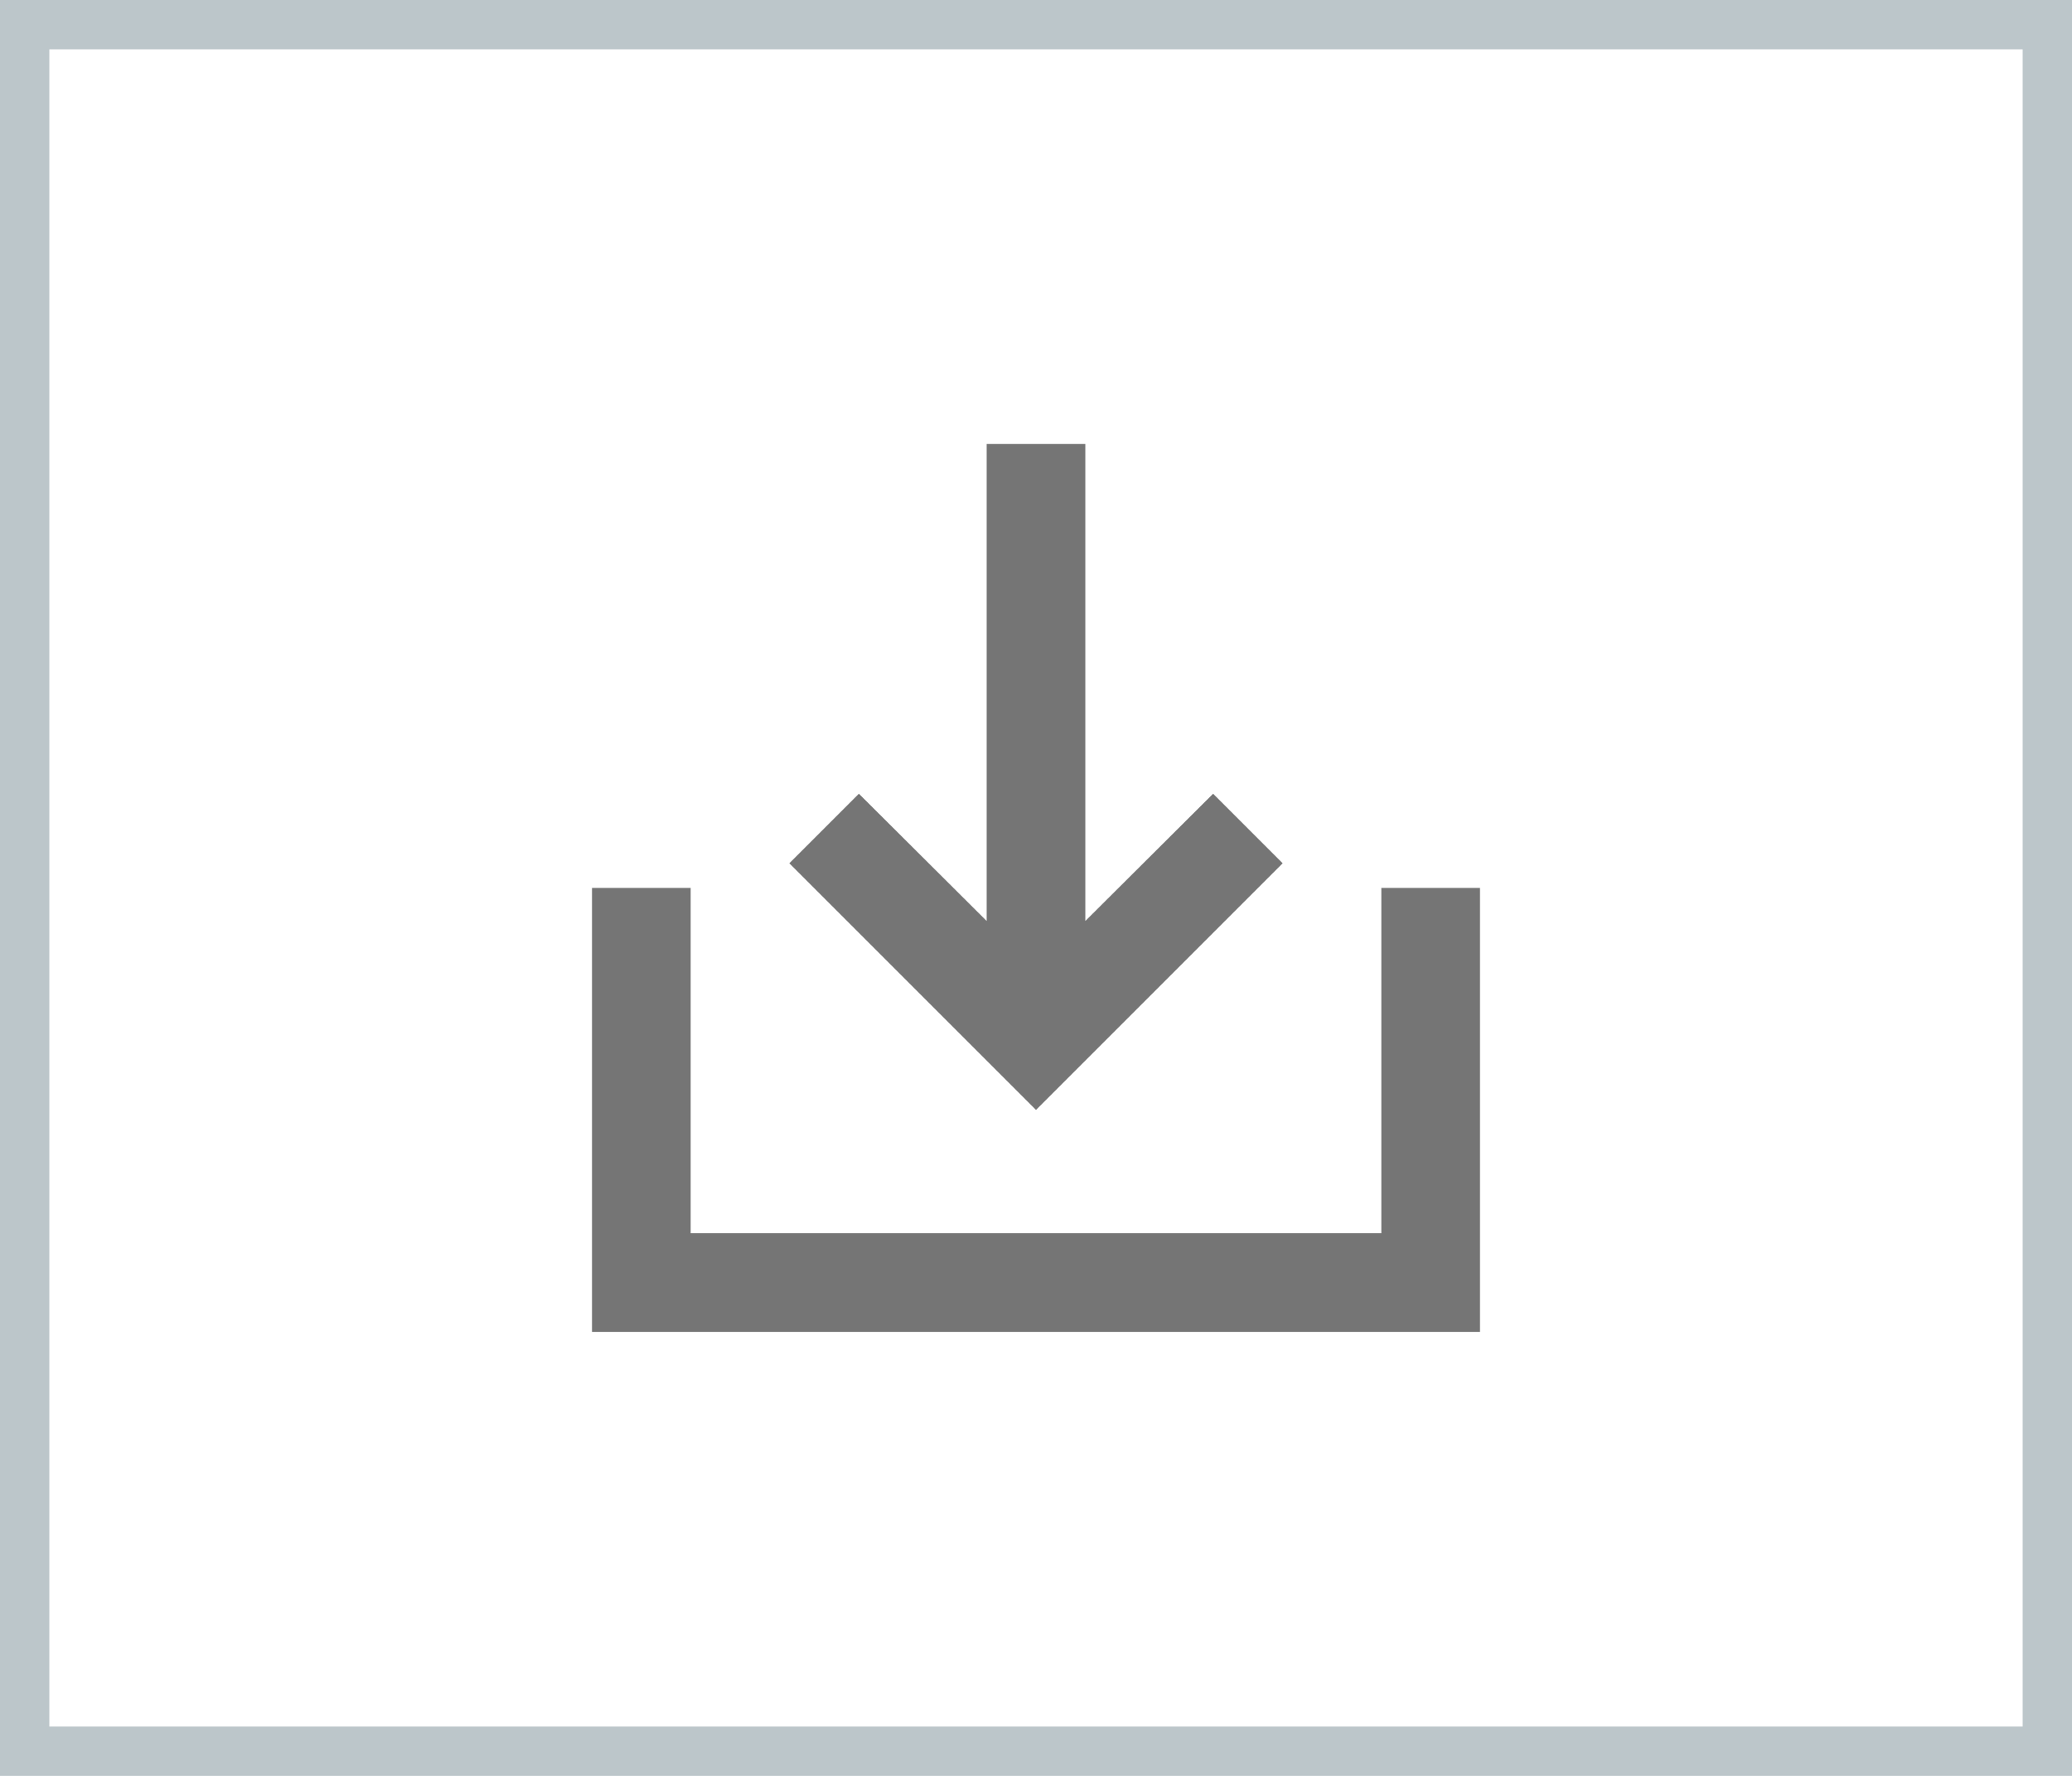
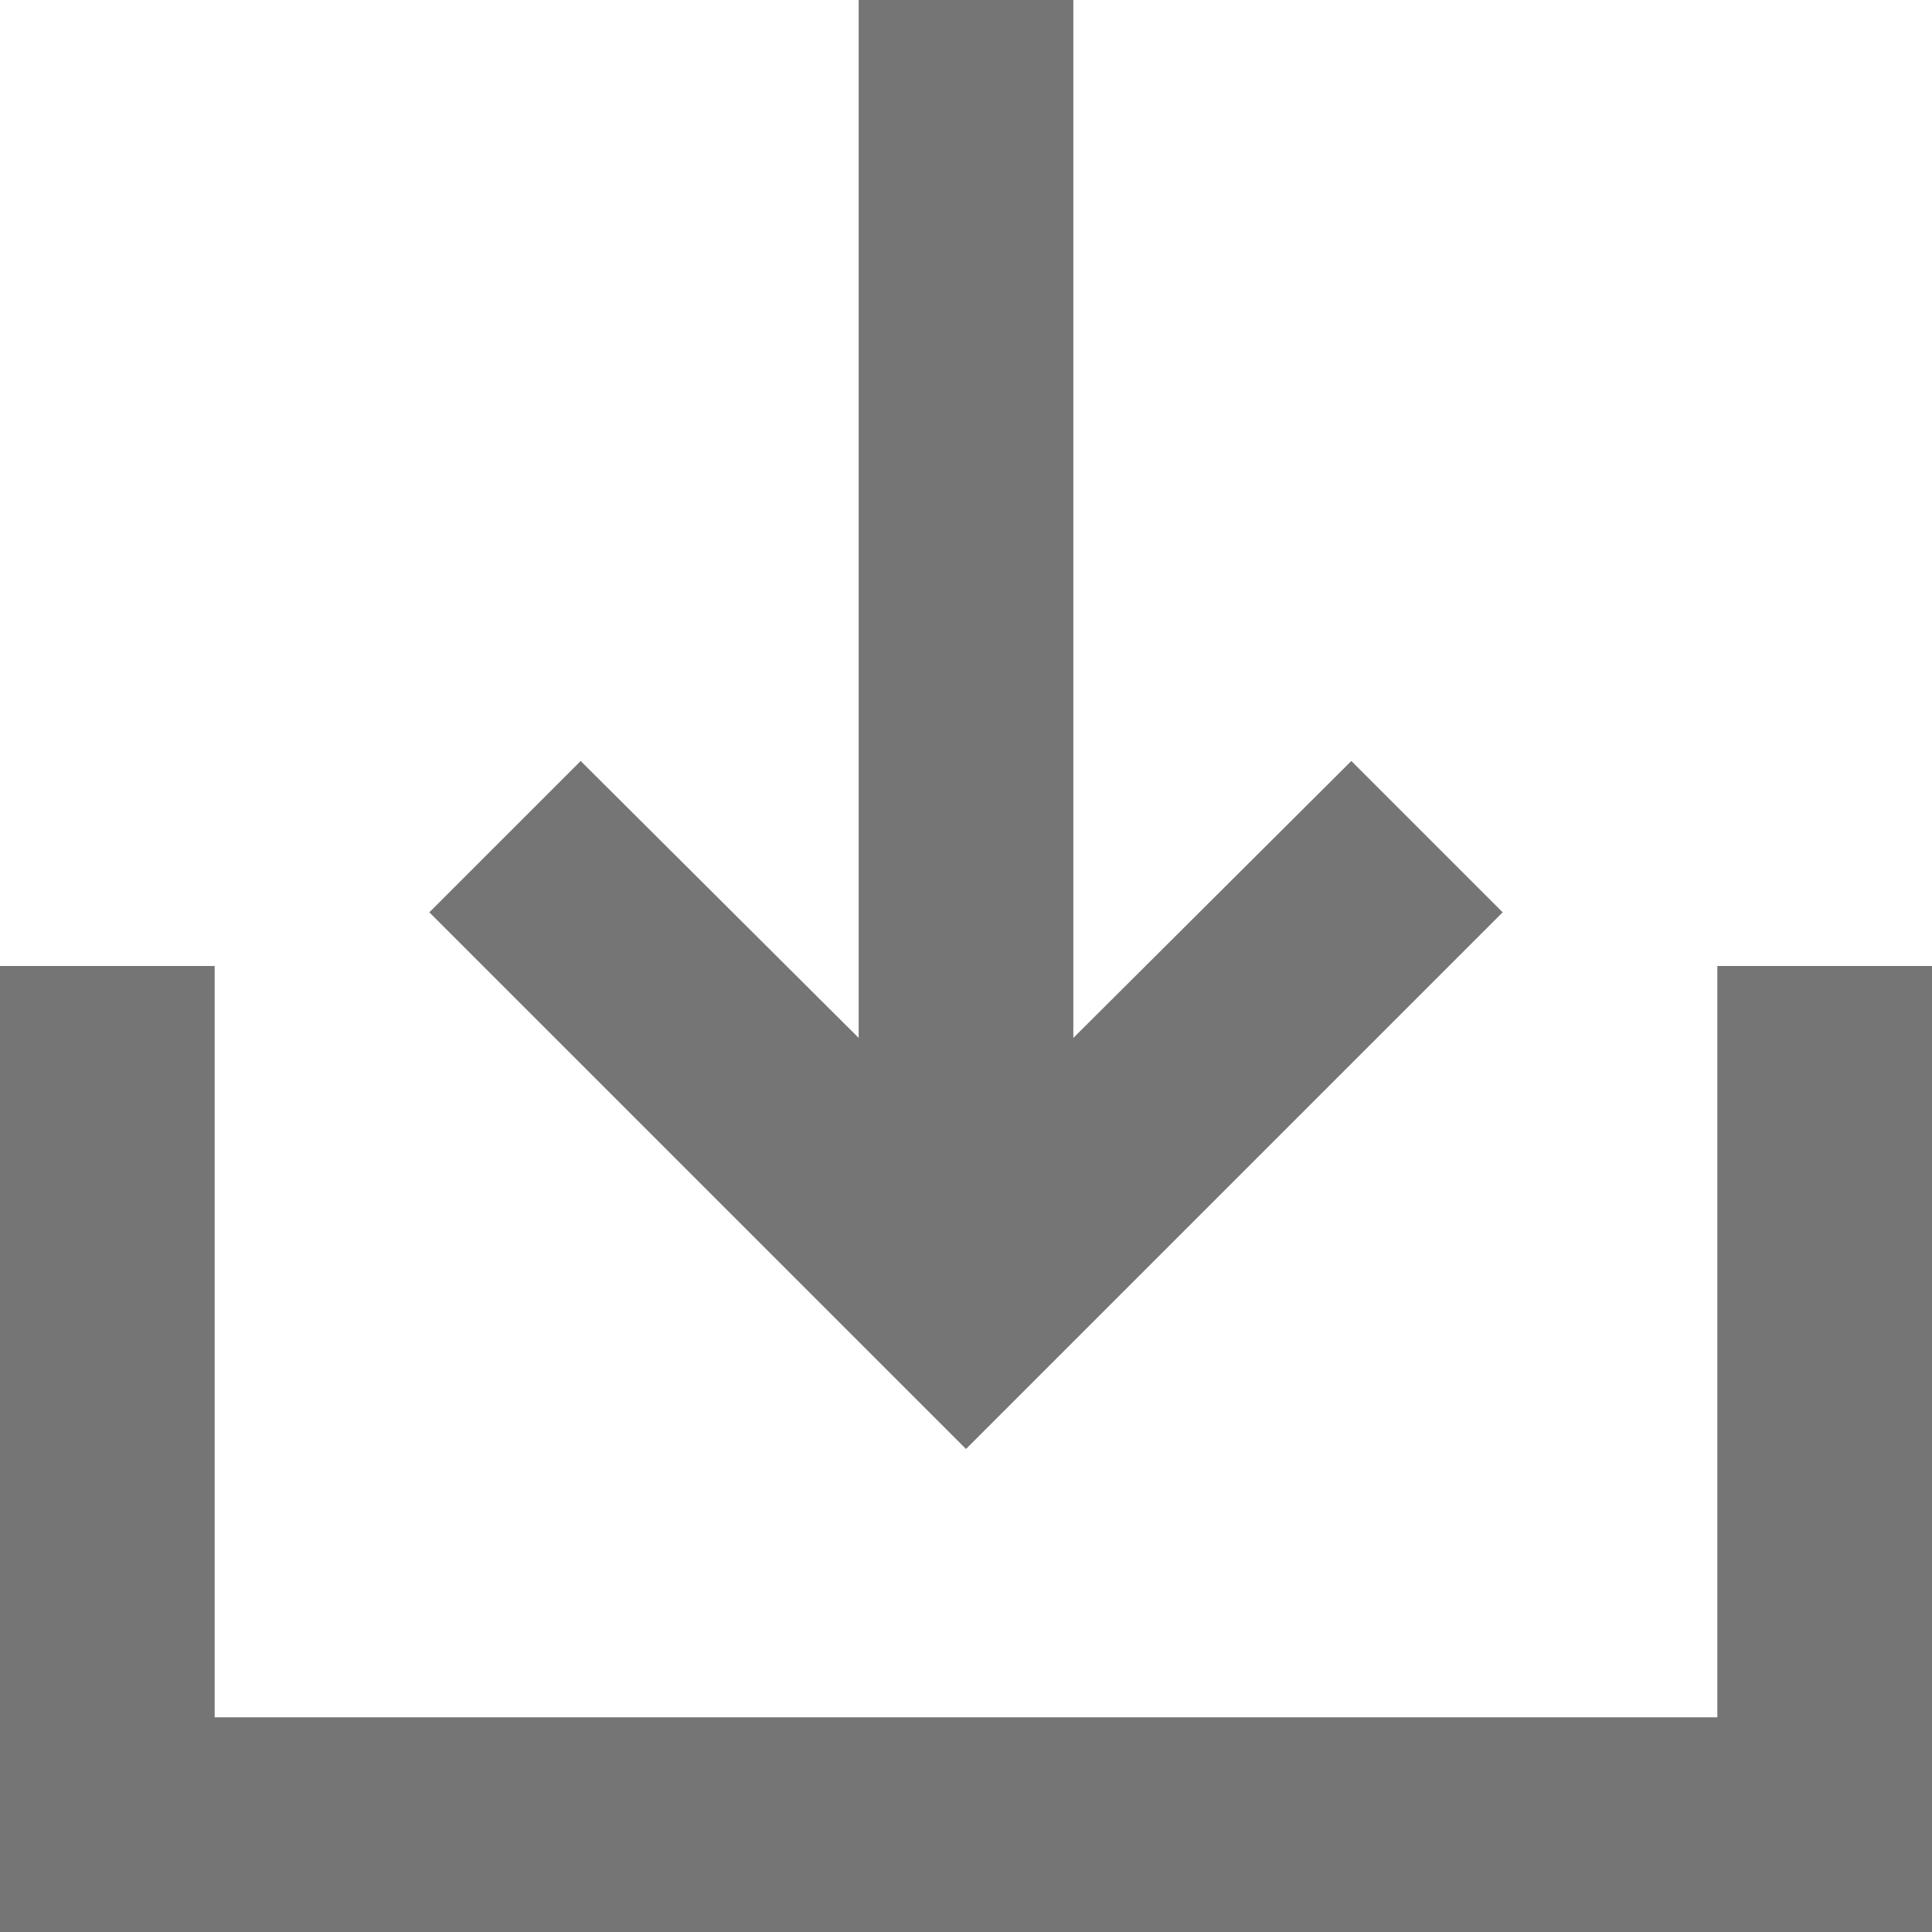
- <svg xmlns="http://www.w3.org/2000/svg" width="42" height="36" viewBox="0 0 42 36" fill="none">
-   <path d="M28 18V25H14V18H12V27H30V18H28ZM22 18.67L24.59 16.09L26 17.5L21 22.5L16 17.5L17.41 16.09L20 18.67V9H22V18.67Z" fill="#757575" />
-   <rect x="0.5" y="0.5" width="41" height="35" stroke="#BCC6CA" />
+ <svg xmlns="http://www.w3.org/2000/svg" width="18" height="18" viewBox="0 0 18 18" fill="none">
+   <path d="M16 9V16H2V9H0V18H18V9H16ZM10 9.67L12.59 7.09L14 8.5L9 13.5L4 8.5L5.41 7.09L8 9.67V0H10V9.67Z" fill="#757575" />
</svg>
